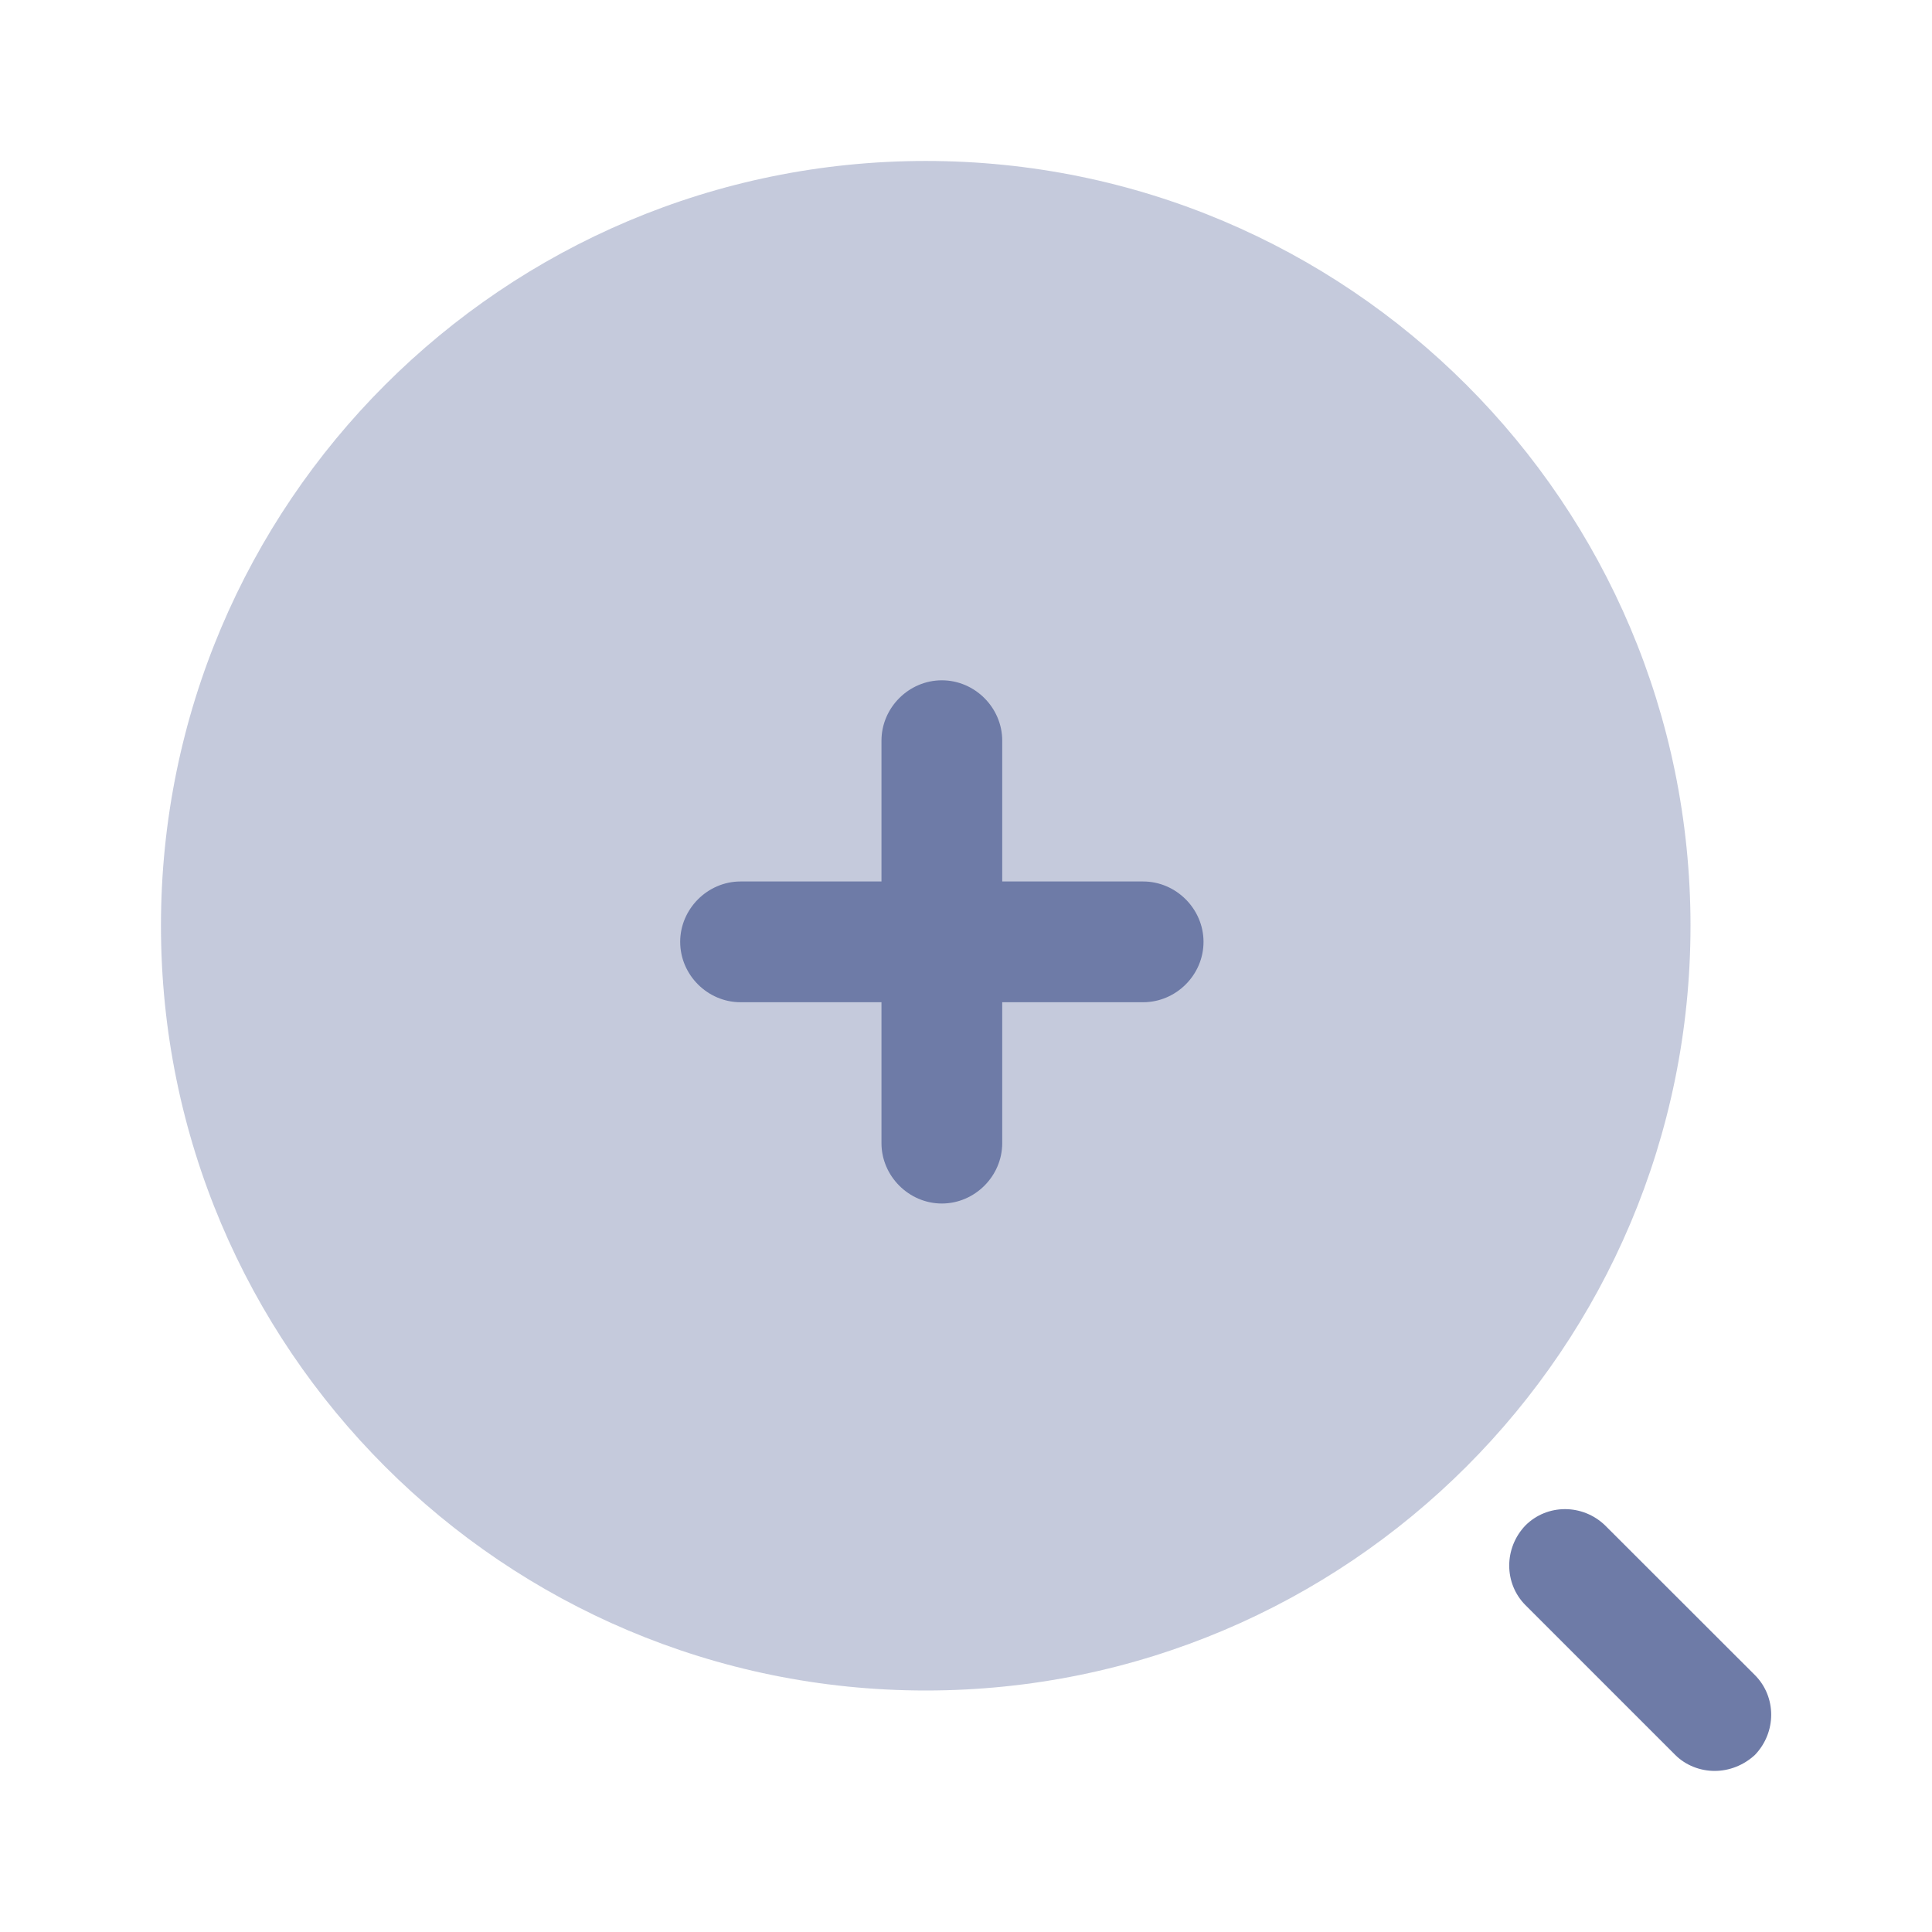
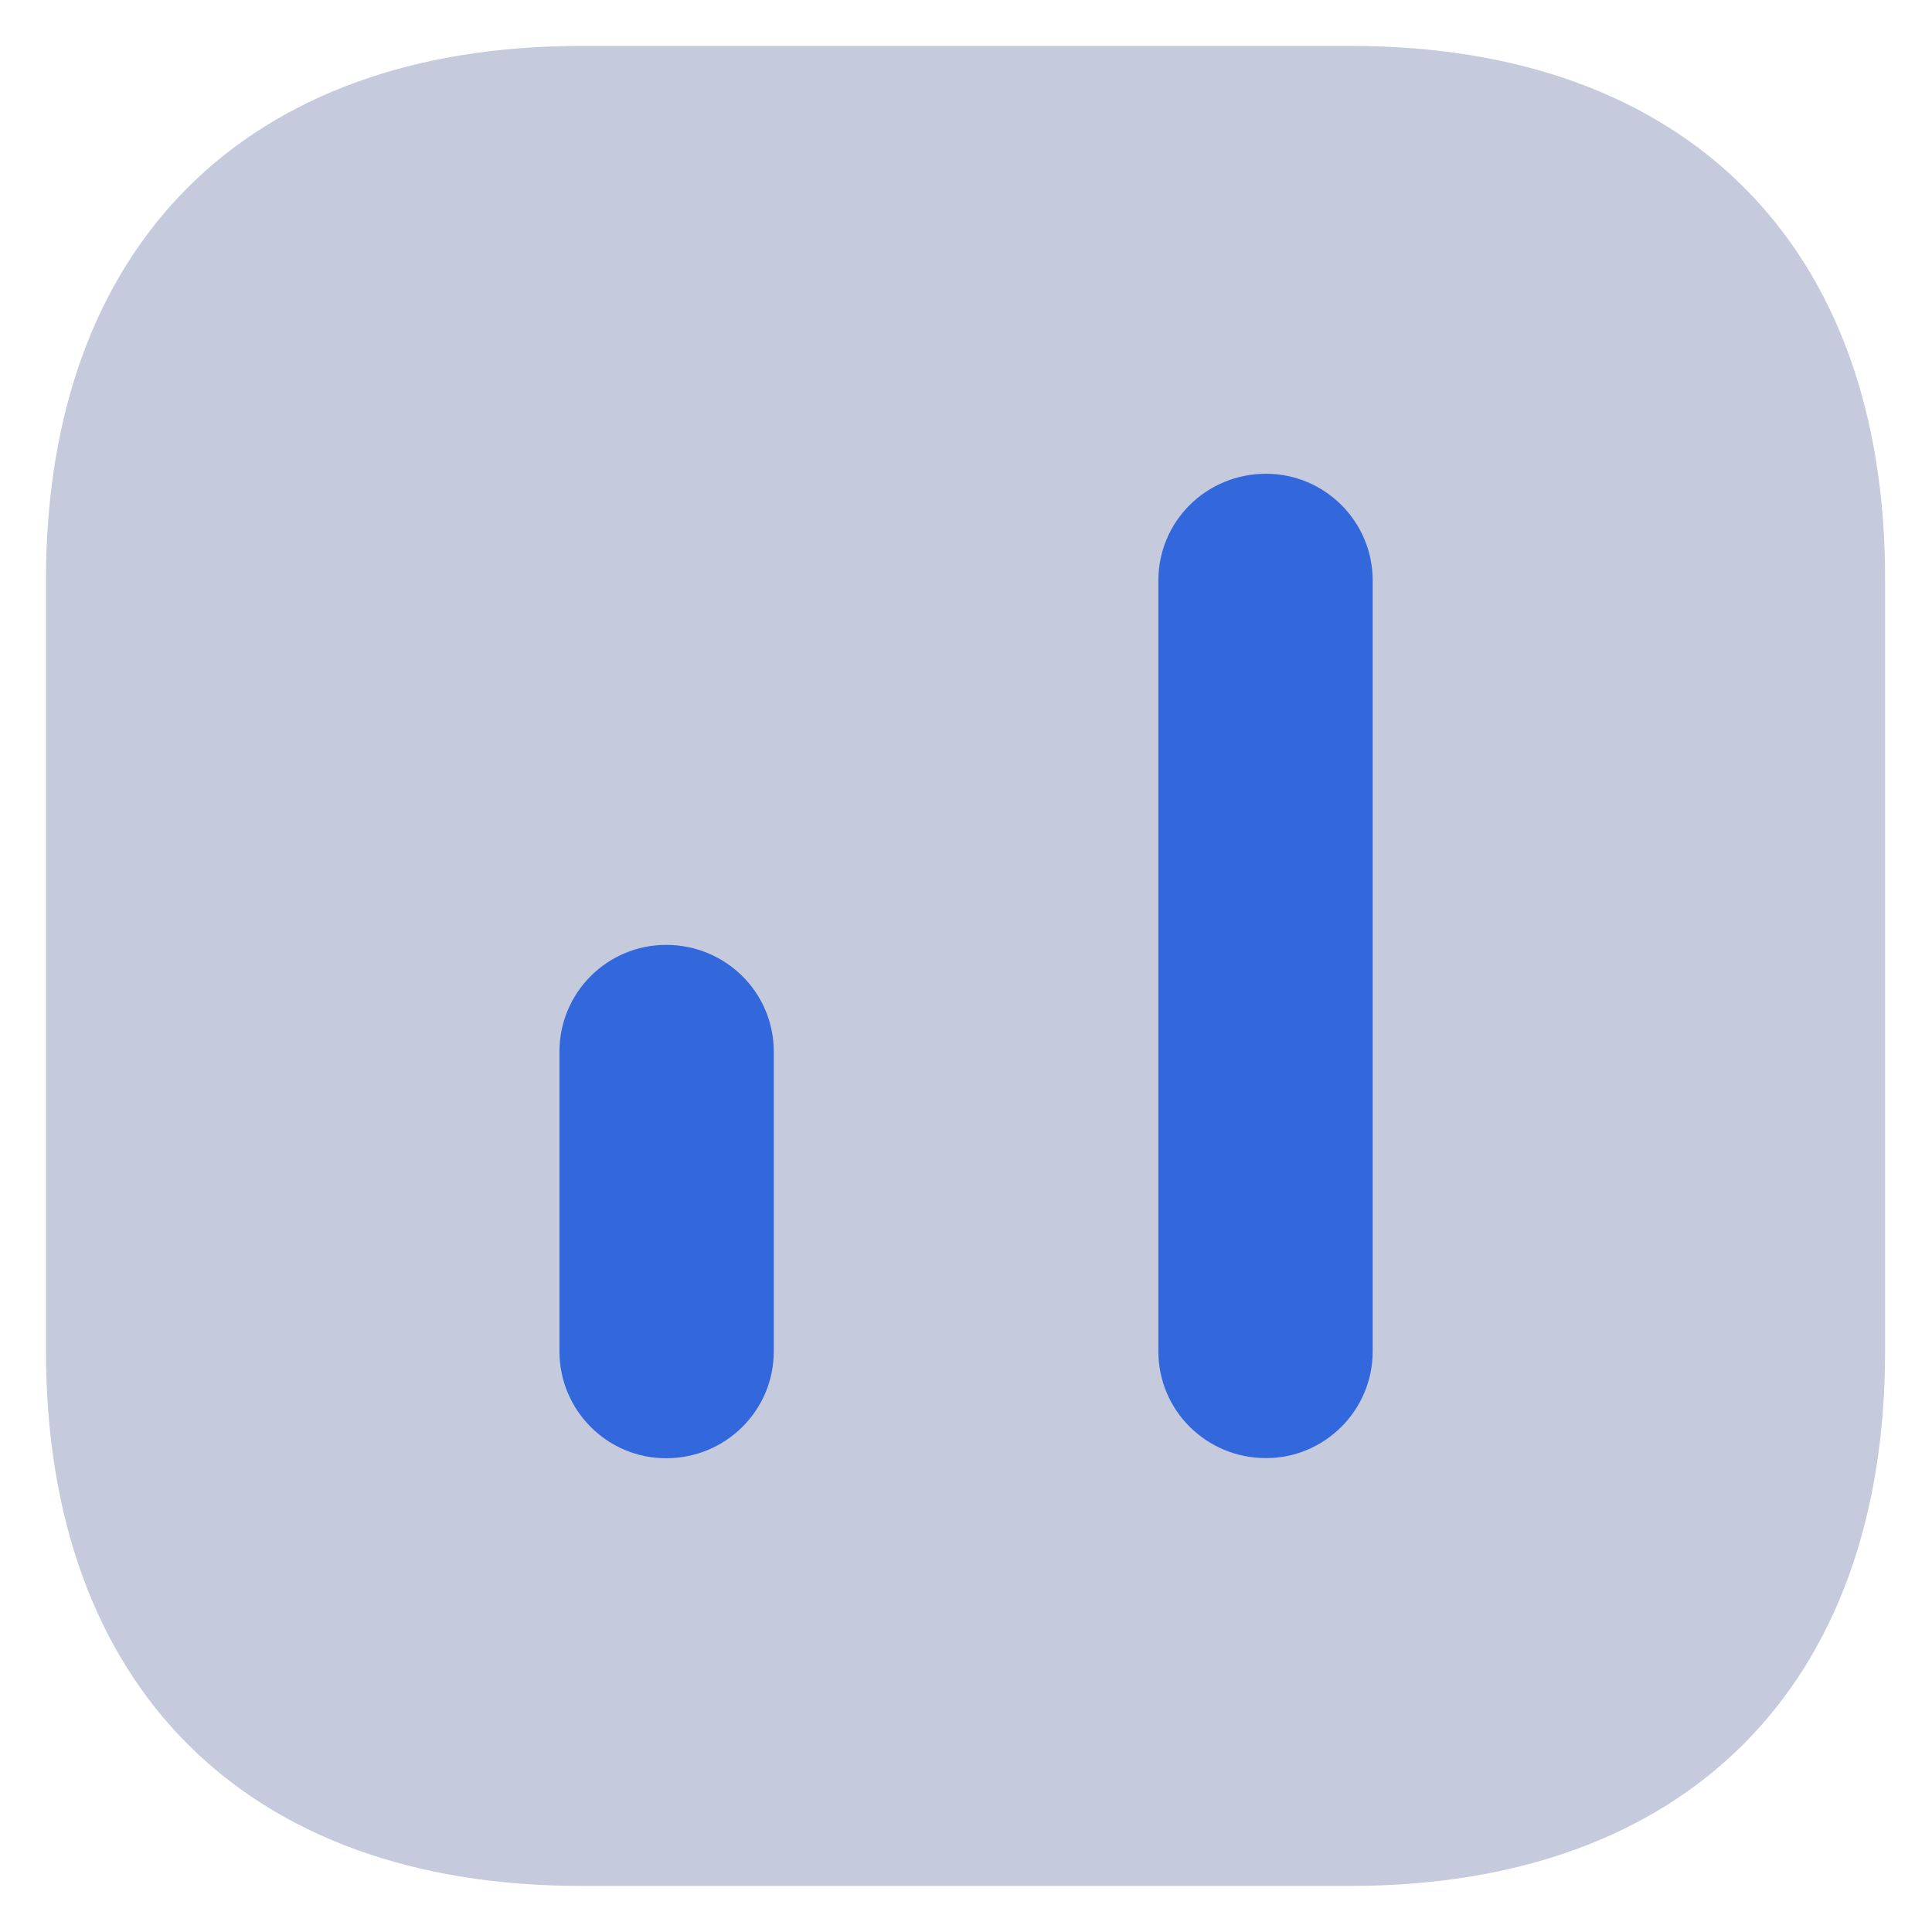
- <svg xmlns="http://www.w3.org/2000/svg" width="16" height="16" viewBox="0 0 16 16" fill="none">
-   <path opacity="0.4" d="M7.667 14C11.165 14 14 11.164 14 7.666C14 4.169 11.165 1.333 7.667 1.333C4.169 1.333 1.333 4.169 1.333 7.666C1.333 11.164 4.169 14 7.667 14Z" fill="#6E7BA7" />
-   <path d="M14.2 14.666C14.08 14.666 13.96 14.62 13.873 14.533L12.633 13.293C12.454 13.113 12.454 12.82 12.633 12.633C12.813 12.453 13.107 12.453 13.293 12.633L14.534 13.873C14.713 14.053 14.713 14.346 14.534 14.533C14.44 14.62 14.32 14.666 14.2 14.666Z" fill="#6E7BA7" />
-   <path d="M9.467 7.3H8.3V6.134C8.3 5.86 8.073 5.634 7.8 5.634C7.527 5.634 7.3 5.86 7.3 6.134V7.3H6.133C5.86 7.3 5.633 7.527 5.633 7.8C5.633 8.074 5.86 8.3 6.133 8.3H7.3V9.467C7.3 9.74 7.527 9.967 7.8 9.967C8.073 9.967 8.3 9.74 8.3 9.467V8.3H9.467C9.74 8.3 9.967 8.074 9.967 7.8C9.967 7.527 9.74 7.3 9.467 7.3Z" fill="#6E7BA7" />
+ <svg xmlns="http://www.w3.org/2000/svg" width="14" height="14" viewBox="0 0 14 14" fill="none">
+   <path opacity="0.4" d="M9.793 0.333H4.207C1.78 0.333 0.333 1.78 0.333 4.206V9.786C0.333 12.22 1.78 13.666 4.207 13.666H9.787C12.213 13.666 13.66 12.22 13.66 9.793V4.206C13.667 1.78 12.22 0.333 9.793 0.333Z" fill="#6E7BA7" />
+   <path d="M9.947 4.206V9.793C9.947 10.219 9.6 10.566 9.174 10.566C8.74 10.566 8.394 10.219 8.394 9.793V4.206C8.394 3.779 8.74 3.433 9.174 3.433C9.6 3.433 9.947 3.779 9.947 4.206Z" fill="#3368DD" />
+   <path d="M5.607 7.62V9.793C5.607 10.22 5.26 10.567 4.827 10.567C4.4 10.567 4.054 10.22 4.054 9.793V7.62C4.054 7.193 4.4 6.847 4.827 6.847C5.26 6.847 5.607 7.193 5.607 7.62Z" fill="#3368DD" />
</svg>
